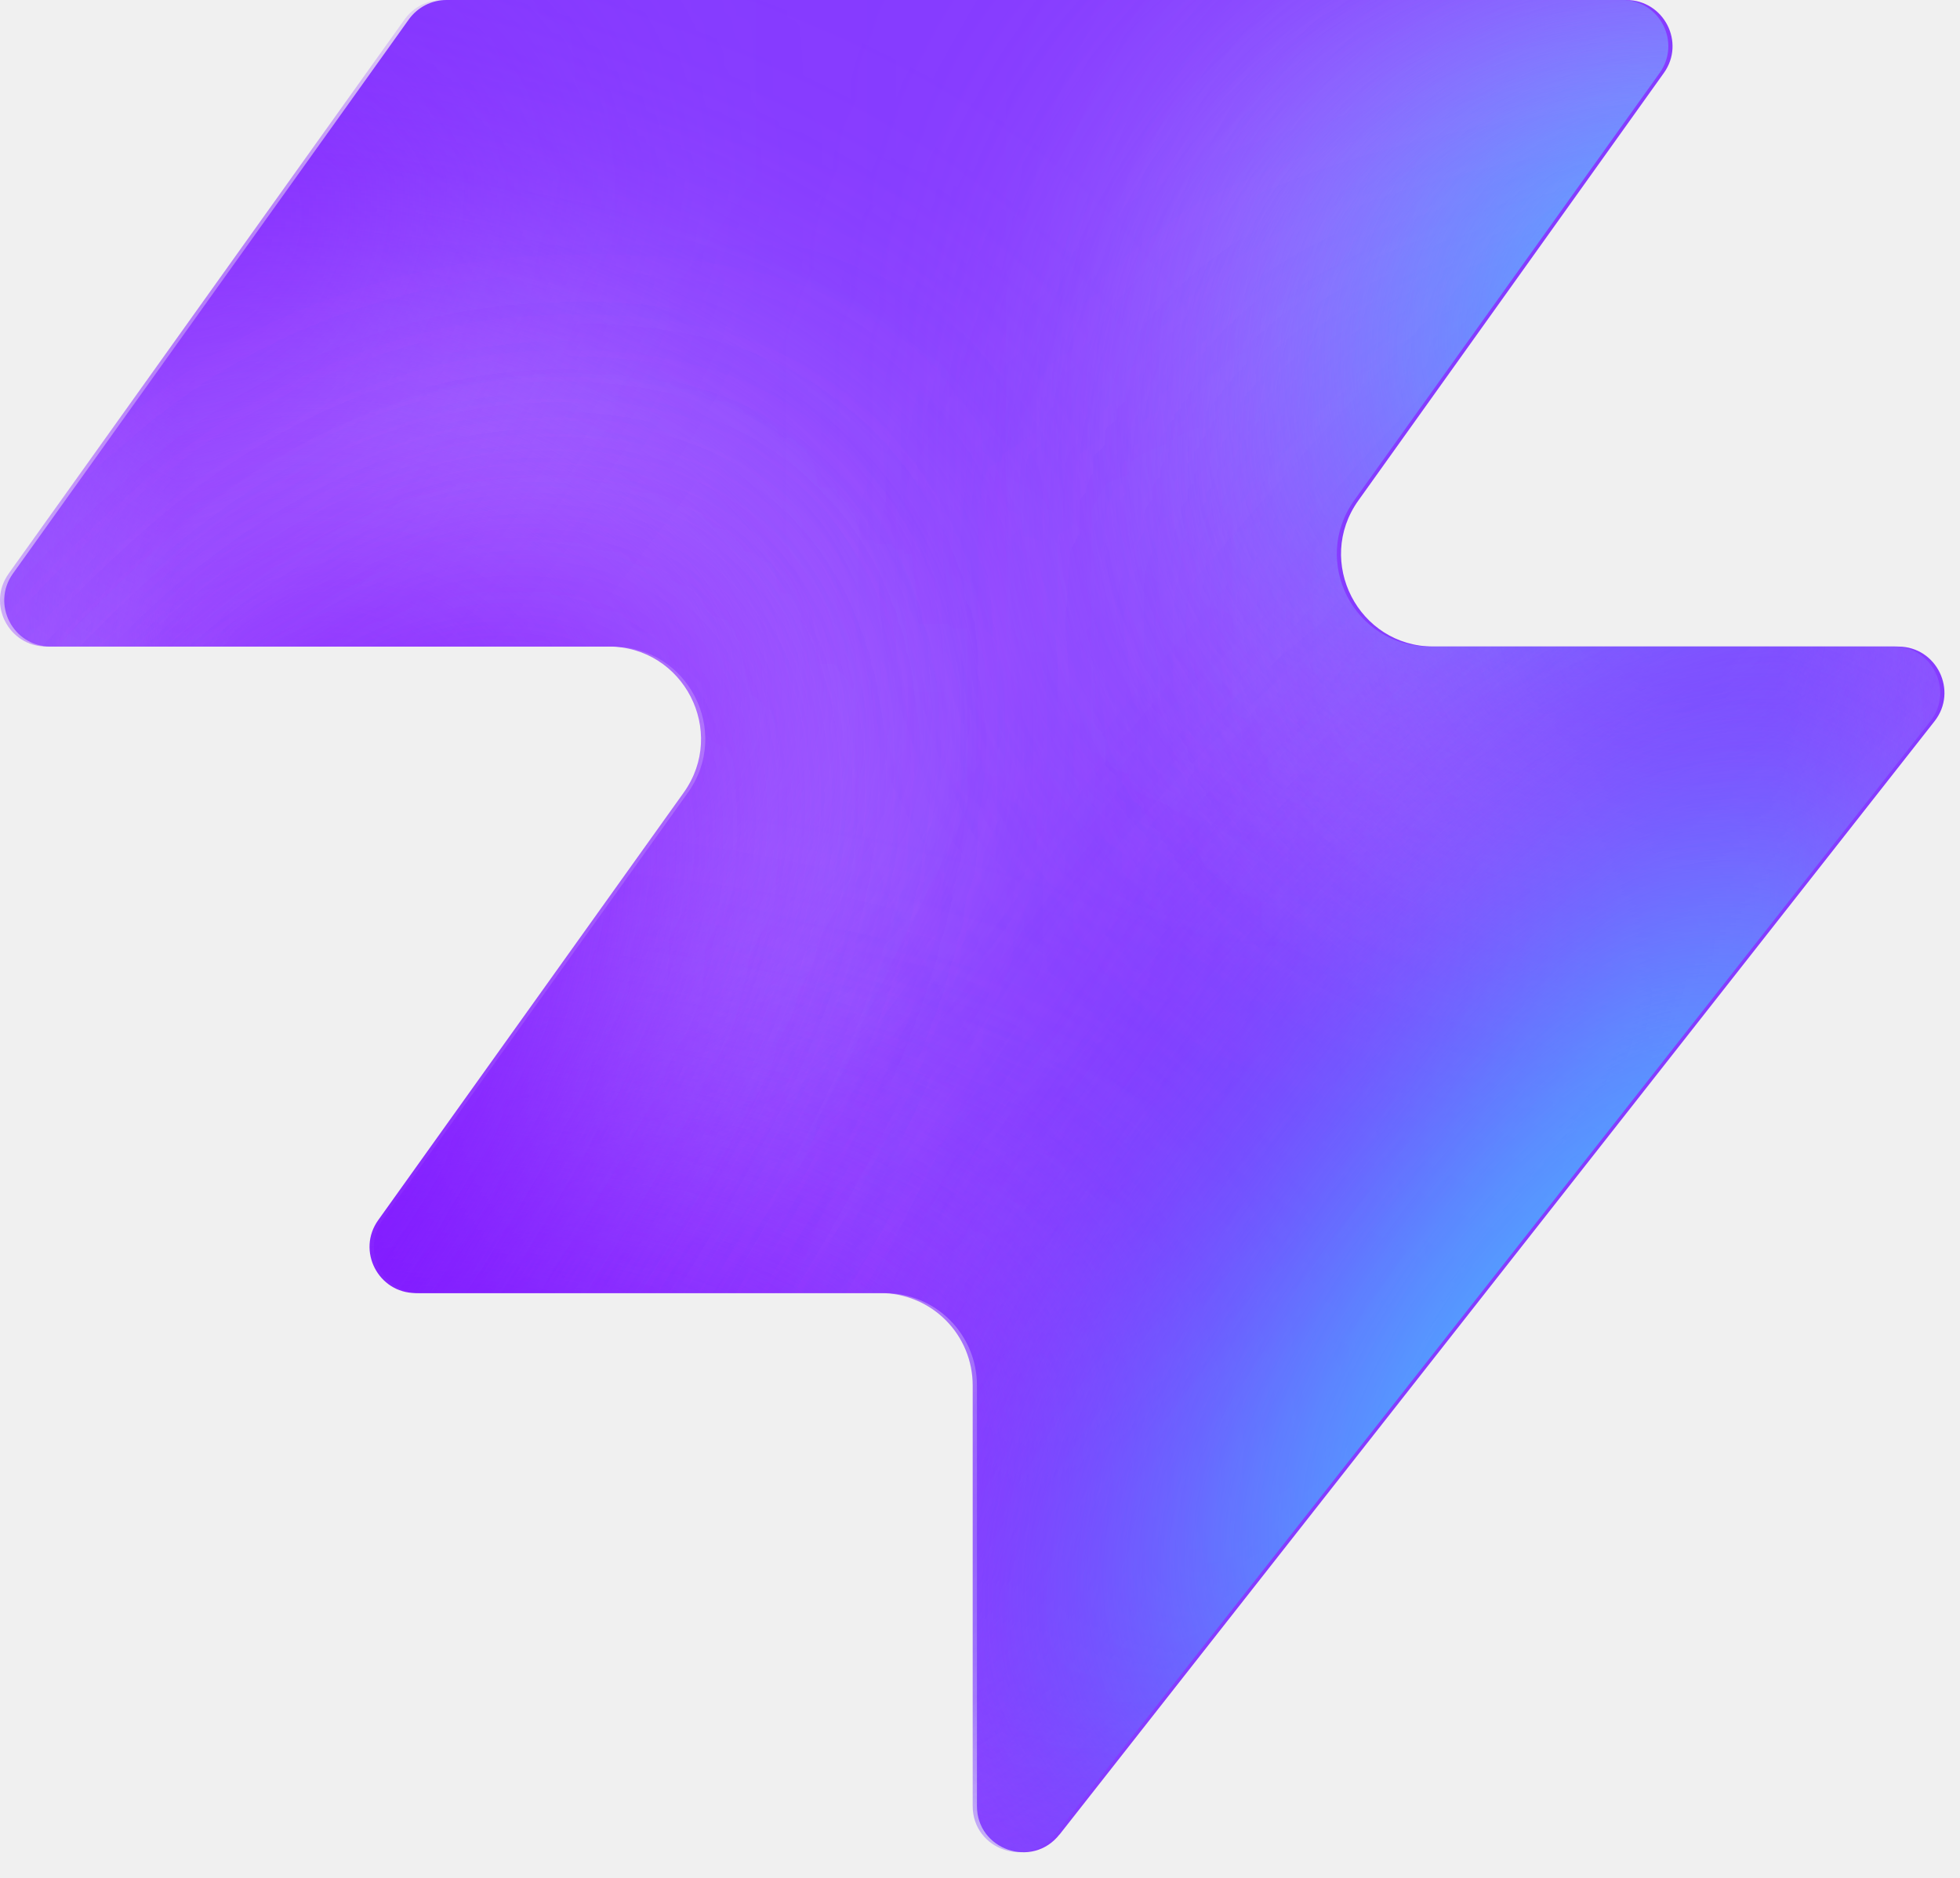
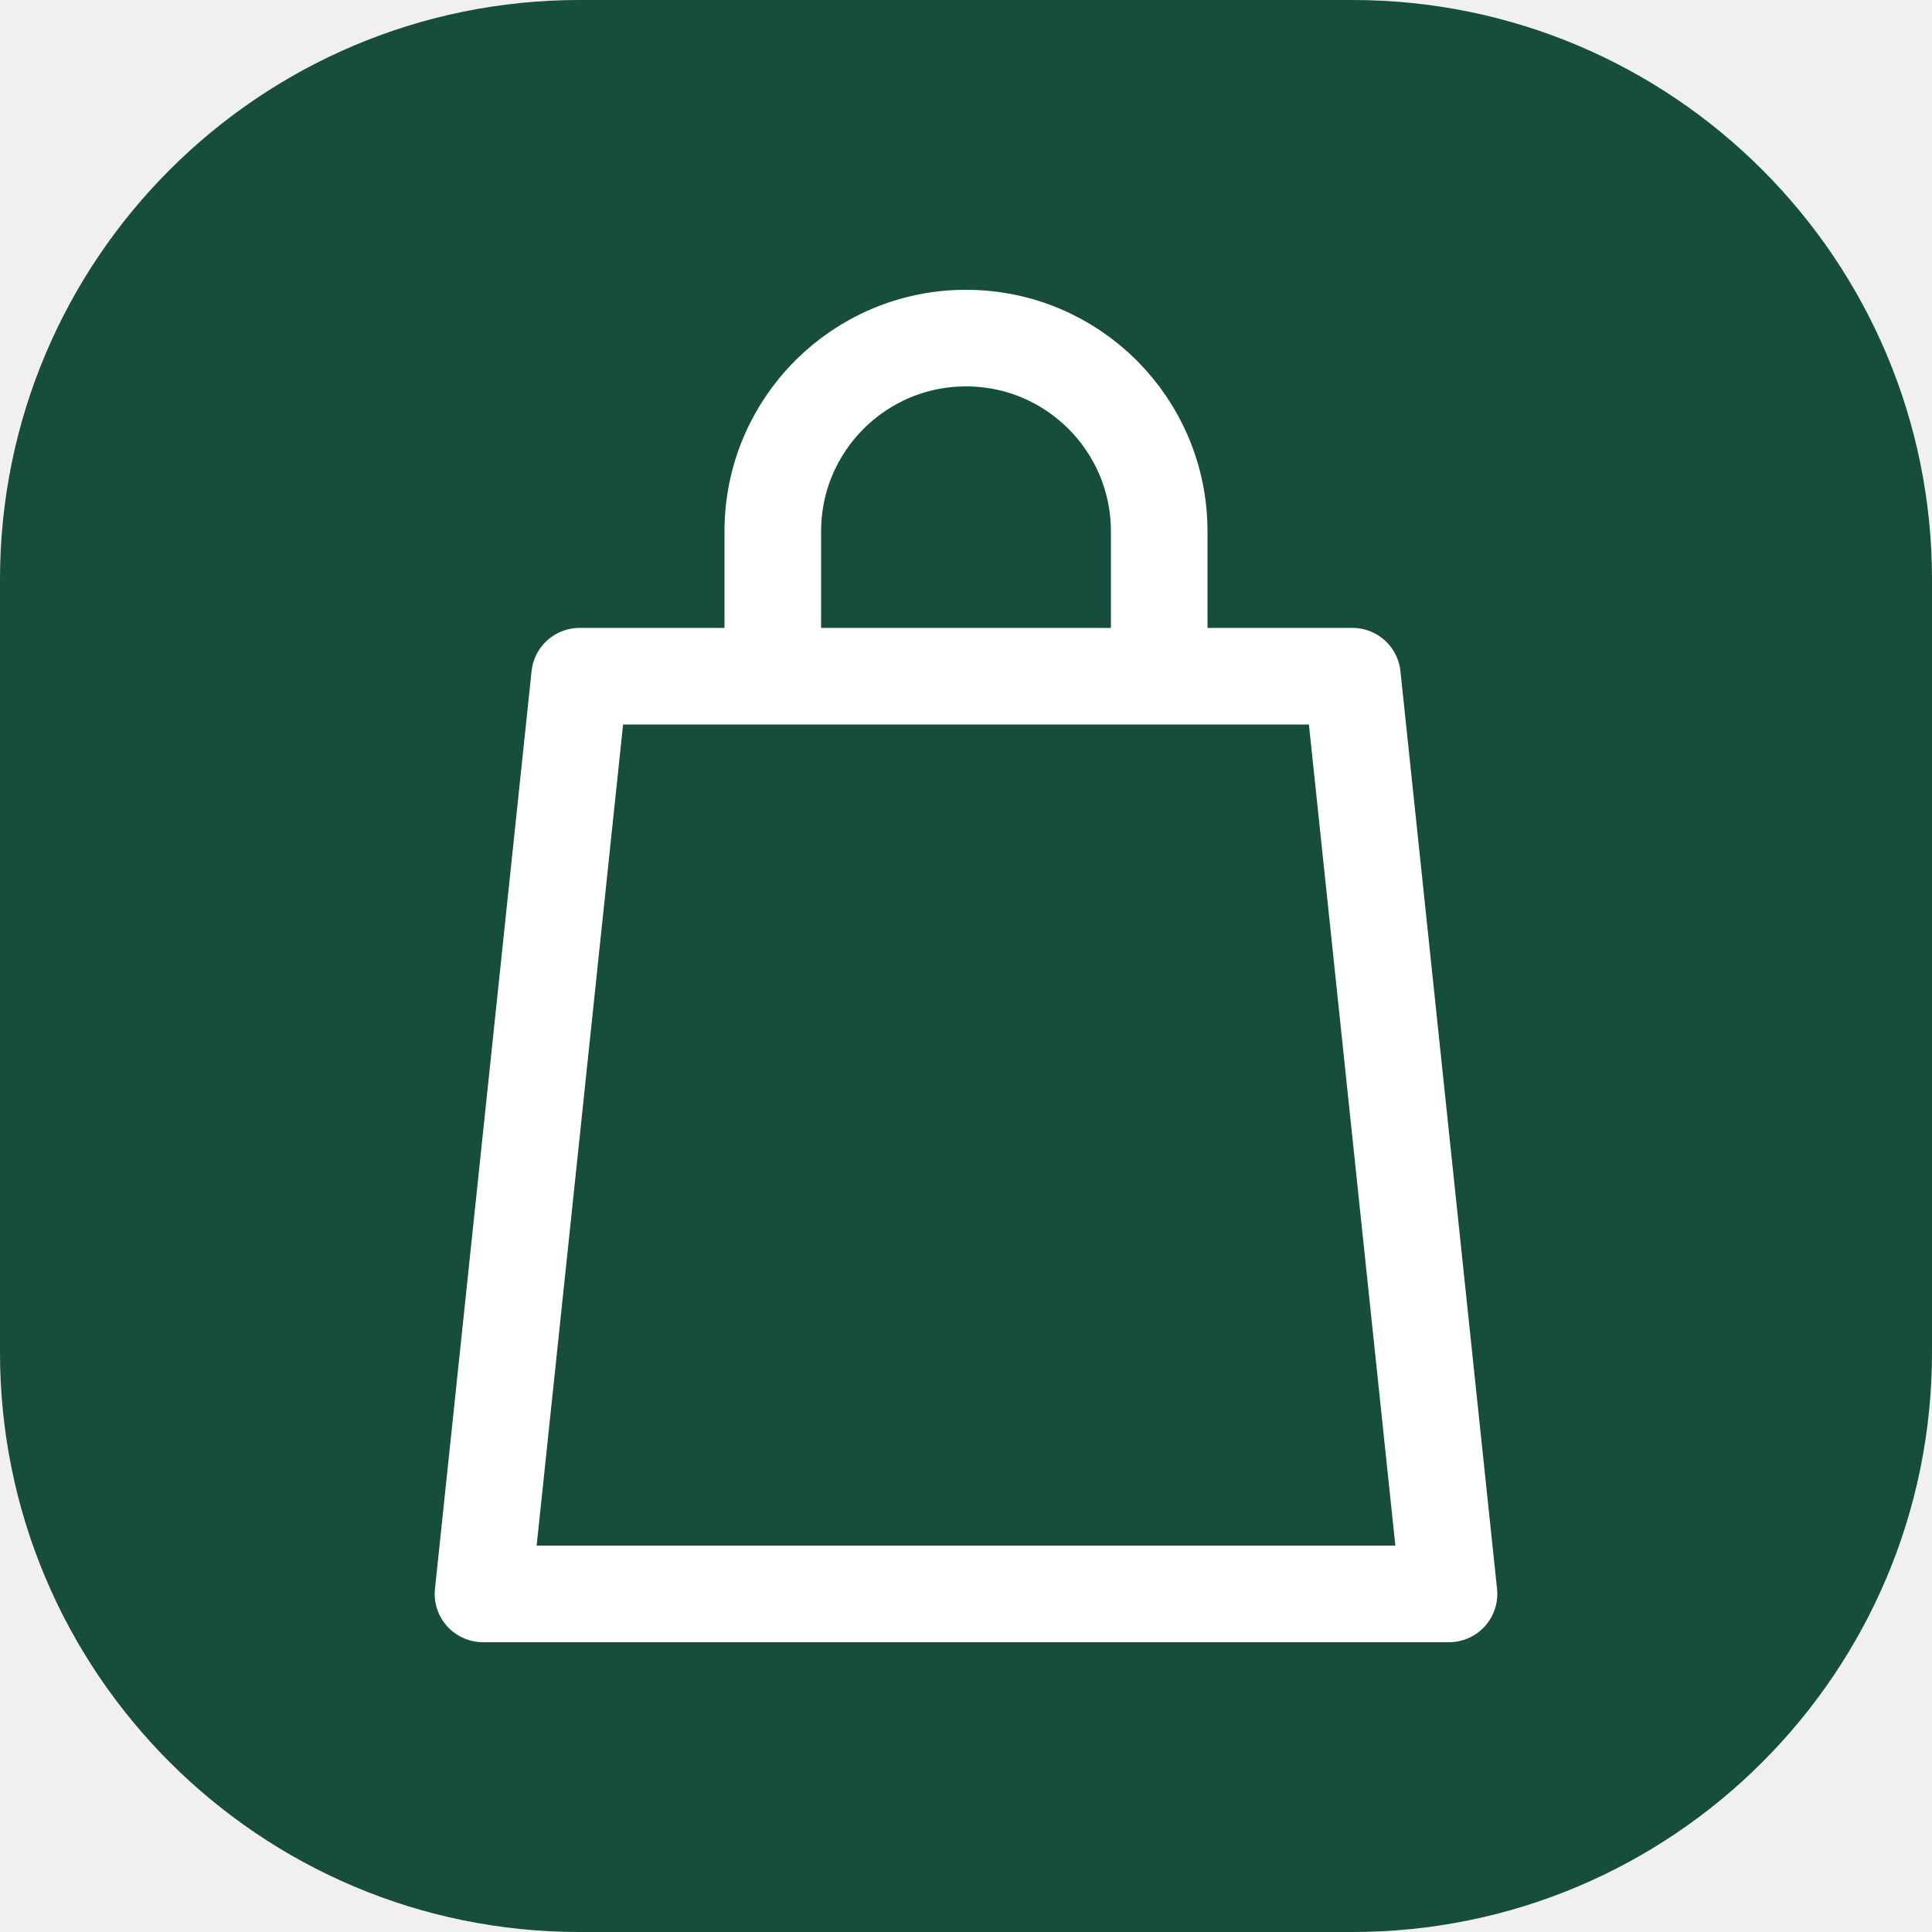
- <svg xmlns="http://www.w3.org/2000/svg" width="48" height="46" fill="none" viewBox="0 0 48 46">
-   <path fill="#863bff" d="M25.946 44.938c-.664.845-2.021.375-2.021-.698V33.937a2.26 2.26 0 0 0-2.262-2.262H10.287c-.92 0-1.456-1.04-.92-1.788l7.48-10.471c1.07-1.497 0-3.578-1.842-3.578H1.237c-.92 0-1.456-1.04-.92-1.788L10.013.474c.214-.297.556-.474.92-.474h28.894c.92 0 1.456 1.04.92 1.788l-7.48 10.471c-1.07 1.498 0 3.579 1.842 3.579h11.377c.943 0 1.473 1.088.89 1.83L25.947 44.94z" style="fill:#863bff;fill:color(display-p3 .525 .23 1);fill-opacity:1" />
-   <mask id="a" width="48" height="46" x="0" y="0" maskUnits="userSpaceOnUse" style="mask-type:alpha">
-     <path fill="#000" d="M25.842 44.938c-.664.844-2.021.375-2.021-.698V33.937a2.26 2.26 0 0 0-2.262-2.262H10.183c-.92 0-1.456-1.04-.92-1.788l7.48-10.471c1.07-1.498 0-3.579-1.842-3.579H1.133c-.92 0-1.456-1.04-.92-1.787L9.91.473c.214-.297.556-.474.92-.474h28.894c.92 0 1.456 1.04.92 1.788l-7.48 10.471c-1.07 1.498 0 3.578 1.842 3.578h11.377c.943 0 1.473 1.088.89 1.832L25.843 44.94z" style="fill:#000;fill-opacity:1" />
-   </mask>
-   <g mask="url(#a)">
-     <g filter="url(#b)">
-       <ellipse cx="5.508" cy="14.704" fill="#ede6ff" rx="5.508" ry="14.704" style="fill:#ede6ff;fill:color(display-p3 .927 .903 1);fill-opacity:1" transform="matrix(.00324 1 1 -.00324 -4.47 31.516)" />
-     </g>
-     <g filter="url(#c)">
-       <ellipse cx="10.399" cy="29.851" fill="#ede6ff" rx="10.399" ry="29.851" style="fill:#ede6ff;fill:color(display-p3 .927 .903 1);fill-opacity:1" transform="matrix(.00324 1 1 -.00324 -39.328 7.883)" />
-     </g>
-     <g filter="url(#d)">
-       <ellipse cx="5.508" cy="30.487" fill="#7e14ff" rx="5.508" ry="30.487" style="fill:#7e14ff;fill:color(display-p3 .492 .077 1);fill-opacity:1" transform="rotate(89.814 -25.913 -14.639)scale(1 -1)" />
-     </g>
-     <g filter="url(#e)">
-       <ellipse cx="5.508" cy="30.599" fill="#7e14ff" rx="5.508" ry="30.599" style="fill:#7e14ff;fill:color(display-p3 .492 .077 1);fill-opacity:1" transform="rotate(89.814 -32.644 -3.334)scale(1 -1)" />
-     </g>
-     <g filter="url(#f)">
-       <ellipse cx="5.508" cy="30.599" fill="#7e14ff" rx="5.508" ry="30.599" style="fill:#7e14ff;fill:color(display-p3 .492 .077 1);fill-opacity:1" transform="matrix(.00324 1 1 -.00324 -34.34 30.47)" />
-     </g>
-     <g filter="url(#g)">
-       <ellipse cx="14.072" cy="22.078" fill="#ede6ff" rx="14.072" ry="22.078" style="fill:#ede6ff;fill:color(display-p3 .927 .903 1);fill-opacity:1" transform="rotate(93.35 24.506 48.493)scale(-1 1)" />
-     </g>
-     <g filter="url(#h)">
-       <ellipse cx="3.47" cy="21.501" fill="#7e14ff" rx="3.47" ry="21.501" style="fill:#7e14ff;fill:color(display-p3 .492 .077 1);fill-opacity:1" transform="rotate(89.009 28.708 47.59)scale(-1 1)" />
-     </g>
-     <g filter="url(#i)">
-       <ellipse cx="3.47" cy="21.501" fill="#7e14ff" rx="3.47" ry="21.501" style="fill:#7e14ff;fill:color(display-p3 .492 .077 1);fill-opacity:1" transform="rotate(89.009 28.708 47.59)scale(-1 1)" />
-     </g>
-     <g filter="url(#j)">
-       <ellipse cx=".387" cy="8.972" fill="#7e14ff" rx="4.407" ry="29.108" style="fill:#7e14ff;fill:color(display-p3 .492 .077 1);fill-opacity:1" transform="rotate(39.51 .387 8.972)" />
-     </g>
-     <g filter="url(#k)">
-       <ellipse cx="47.523" cy="-6.092" fill="#7e14ff" rx="4.407" ry="29.108" style="fill:#7e14ff;fill:color(display-p3 .492 .077 1);fill-opacity:1" transform="rotate(37.892 47.523 -6.092)" />
-     </g>
-     <g filter="url(#l)">
-       <ellipse cx="41.412" cy="6.333" fill="#47bfff" rx="5.971" ry="9.665" style="fill:#47bfff;fill:color(display-p3 .28 .748 1);fill-opacity:1" transform="rotate(37.892 41.412 6.333)" />
-     </g>
-     <g filter="url(#m)">
-       <ellipse cx="-1.879" cy="38.332" fill="#7e14ff" rx="4.407" ry="29.108" style="fill:#7e14ff;fill:color(display-p3 .492 .077 1);fill-opacity:1" transform="rotate(37.892 -1.88 38.332)" />
-     </g>
-     <g filter="url(#n)">
-       <ellipse cx="-1.879" cy="38.332" fill="#7e14ff" rx="4.407" ry="29.108" style="fill:#7e14ff;fill:color(display-p3 .492 .077 1);fill-opacity:1" transform="rotate(37.892 -1.88 38.332)" />
-     </g>
-     <g filter="url(#o)">
-       <ellipse cx="35.651" cy="29.907" fill="#7e14ff" rx="4.407" ry="29.108" style="fill:#7e14ff;fill:color(display-p3 .492 .077 1);fill-opacity:1" transform="rotate(37.892 35.651 29.907)" />
-     </g>
-     <g filter="url(#p)">
-       <ellipse cx="38.418" cy="32.4" fill="#47bfff" rx="5.971" ry="15.297" style="fill:#47bfff;fill:color(display-p3 .28 .748 1);fill-opacity:1" transform="rotate(37.892 38.418 32.4)" />
-     </g>
-   </g>
-   <defs>
-     <filter id="b" width="60.045" height="41.654" x="-19.77" y="16.149" color-interpolation-filters="sRGB" filterUnits="userSpaceOnUse">
-       <feFlood flood-opacity="0" result="BackgroundImageFix" />
-       <feBlend in="SourceGraphic" in2="BackgroundImageFix" result="shape" />
-       <feGaussianBlur result="effect1_foregroundBlur_2002_17158" stdDeviation="7.659" />
-     </filter>
-     <filter id="c" width="90.34" height="51.437" x="-54.613" y="-7.533" color-interpolation-filters="sRGB" filterUnits="userSpaceOnUse">
-       <feFlood flood-opacity="0" result="BackgroundImageFix" />
-       <feBlend in="SourceGraphic" in2="BackgroundImageFix" result="shape" />
-       <feGaussianBlur result="effect1_foregroundBlur_2002_17158" stdDeviation="7.659" />
-     </filter>
-     <filter id="d" width="79.355" height="29.4" x="-49.64" y="2.03" color-interpolation-filters="sRGB" filterUnits="userSpaceOnUse">
-       <feFlood flood-opacity="0" result="BackgroundImageFix" />
-       <feBlend in="SourceGraphic" in2="BackgroundImageFix" result="shape" />
-       <feGaussianBlur result="effect1_foregroundBlur_2002_17158" stdDeviation="4.596" />
-     </filter>
-     <filter id="e" width="79.579" height="29.4" x="-45.045" y="20.029" color-interpolation-filters="sRGB" filterUnits="userSpaceOnUse">
-       <feFlood flood-opacity="0" result="BackgroundImageFix" />
-       <feBlend in="SourceGraphic" in2="BackgroundImageFix" result="shape" />
-       <feGaussianBlur result="effect1_foregroundBlur_2002_17158" stdDeviation="4.596" />
-     </filter>
-     <filter id="f" width="79.579" height="29.4" x="-43.513" y="21.178" color-interpolation-filters="sRGB" filterUnits="userSpaceOnUse">
-       <feFlood flood-opacity="0" result="BackgroundImageFix" />
-       <feBlend in="SourceGraphic" in2="BackgroundImageFix" result="shape" />
-       <feGaussianBlur result="effect1_foregroundBlur_2002_17158" stdDeviation="4.596" />
-     </filter>
-     <filter id="g" width="74.749" height="58.852" x="15.756" y="-17.901" color-interpolation-filters="sRGB" filterUnits="userSpaceOnUse">
-       <feFlood flood-opacity="0" result="BackgroundImageFix" />
-       <feBlend in="SourceGraphic" in2="BackgroundImageFix" result="shape" />
-       <feGaussianBlur result="effect1_foregroundBlur_2002_17158" stdDeviation="7.659" />
-     </filter>
-     <filter id="h" width="61.377" height="25.362" x="23.548" y="2.284" color-interpolation-filters="sRGB" filterUnits="userSpaceOnUse">
-       <feFlood flood-opacity="0" result="BackgroundImageFix" />
-       <feBlend in="SourceGraphic" in2="BackgroundImageFix" result="shape" />
-       <feGaussianBlur result="effect1_foregroundBlur_2002_17158" stdDeviation="4.596" />
-     </filter>
-     <filter id="i" width="61.377" height="25.362" x="23.548" y="2.284" color-interpolation-filters="sRGB" filterUnits="userSpaceOnUse">
-       <feFlood flood-opacity="0" result="BackgroundImageFix" />
-       <feBlend in="SourceGraphic" in2="BackgroundImageFix" result="shape" />
-       <feGaussianBlur result="effect1_foregroundBlur_2002_17158" stdDeviation="4.596" />
-     </filter>
-     <filter id="j" width="56.045" height="63.649" x="-27.636" y="-22.853" color-interpolation-filters="sRGB" filterUnits="userSpaceOnUse">
-       <feFlood flood-opacity="0" result="BackgroundImageFix" />
-       <feBlend in="SourceGraphic" in2="BackgroundImageFix" result="shape" />
-       <feGaussianBlur result="effect1_foregroundBlur_2002_17158" stdDeviation="4.596" />
-     </filter>
-     <filter id="k" width="54.814" height="64.646" x="20.116" y="-38.415" color-interpolation-filters="sRGB" filterUnits="userSpaceOnUse">
-       <feFlood flood-opacity="0" result="BackgroundImageFix" />
-       <feBlend in="SourceGraphic" in2="BackgroundImageFix" result="shape" />
-       <feGaussianBlur result="effect1_foregroundBlur_2002_17158" stdDeviation="4.596" />
-     </filter>
-     <filter id="l" width="33.541" height="35.313" x="24.641" y="-11.323" color-interpolation-filters="sRGB" filterUnits="userSpaceOnUse">
-       <feFlood flood-opacity="0" result="BackgroundImageFix" />
-       <feBlend in="SourceGraphic" in2="BackgroundImageFix" result="shape" />
-       <feGaussianBlur result="effect1_foregroundBlur_2002_17158" stdDeviation="4.596" />
-     </filter>
-     <filter id="m" width="54.814" height="64.646" x="-29.286" y="6.009" color-interpolation-filters="sRGB" filterUnits="userSpaceOnUse">
-       <feFlood flood-opacity="0" result="BackgroundImageFix" />
-       <feBlend in="SourceGraphic" in2="BackgroundImageFix" result="shape" />
-       <feGaussianBlur result="effect1_foregroundBlur_2002_17158" stdDeviation="4.596" />
-     </filter>
-     <filter id="n" width="54.814" height="64.646" x="-29.286" y="6.009" color-interpolation-filters="sRGB" filterUnits="userSpaceOnUse">
-       <feFlood flood-opacity="0" result="BackgroundImageFix" />
-       <feBlend in="SourceGraphic" in2="BackgroundImageFix" result="shape" />
-       <feGaussianBlur result="effect1_foregroundBlur_2002_17158" stdDeviation="4.596" />
-     </filter>
-     <filter id="o" width="54.814" height="64.646" x="8.244" y="-2.416" color-interpolation-filters="sRGB" filterUnits="userSpaceOnUse">
-       <feFlood flood-opacity="0" result="BackgroundImageFix" />
-       <feBlend in="SourceGraphic" in2="BackgroundImageFix" result="shape" />
-       <feGaussianBlur result="effect1_foregroundBlur_2002_17158" stdDeviation="4.596" />
-     </filter>
-     <filter id="p" width="39.409" height="43.623" x="18.713" y="10.588" color-interpolation-filters="sRGB" filterUnits="userSpaceOnUse">
-       <feFlood flood-opacity="0" result="BackgroundImageFix" />
-       <feBlend in="SourceGraphic" in2="BackgroundImageFix" result="shape" />
-       <feGaussianBlur result="effect1_foregroundBlur_2002_17158" stdDeviation="4.596" />
-     </filter>
-   </defs>
+ <svg xmlns="http://www.w3.org/2000/svg" viewBox="0 0 40 40">
+   <rect width="40" height="40" rx="12" fill="#174d3c" />
+   <path d="M12 14h16l2 19H10l2-19ZM16 15v-4a4 4 0 0 1 8 0v4" fill="none" stroke="#fff" stroke-width="2" stroke-linejoin="round" />
</svg>
